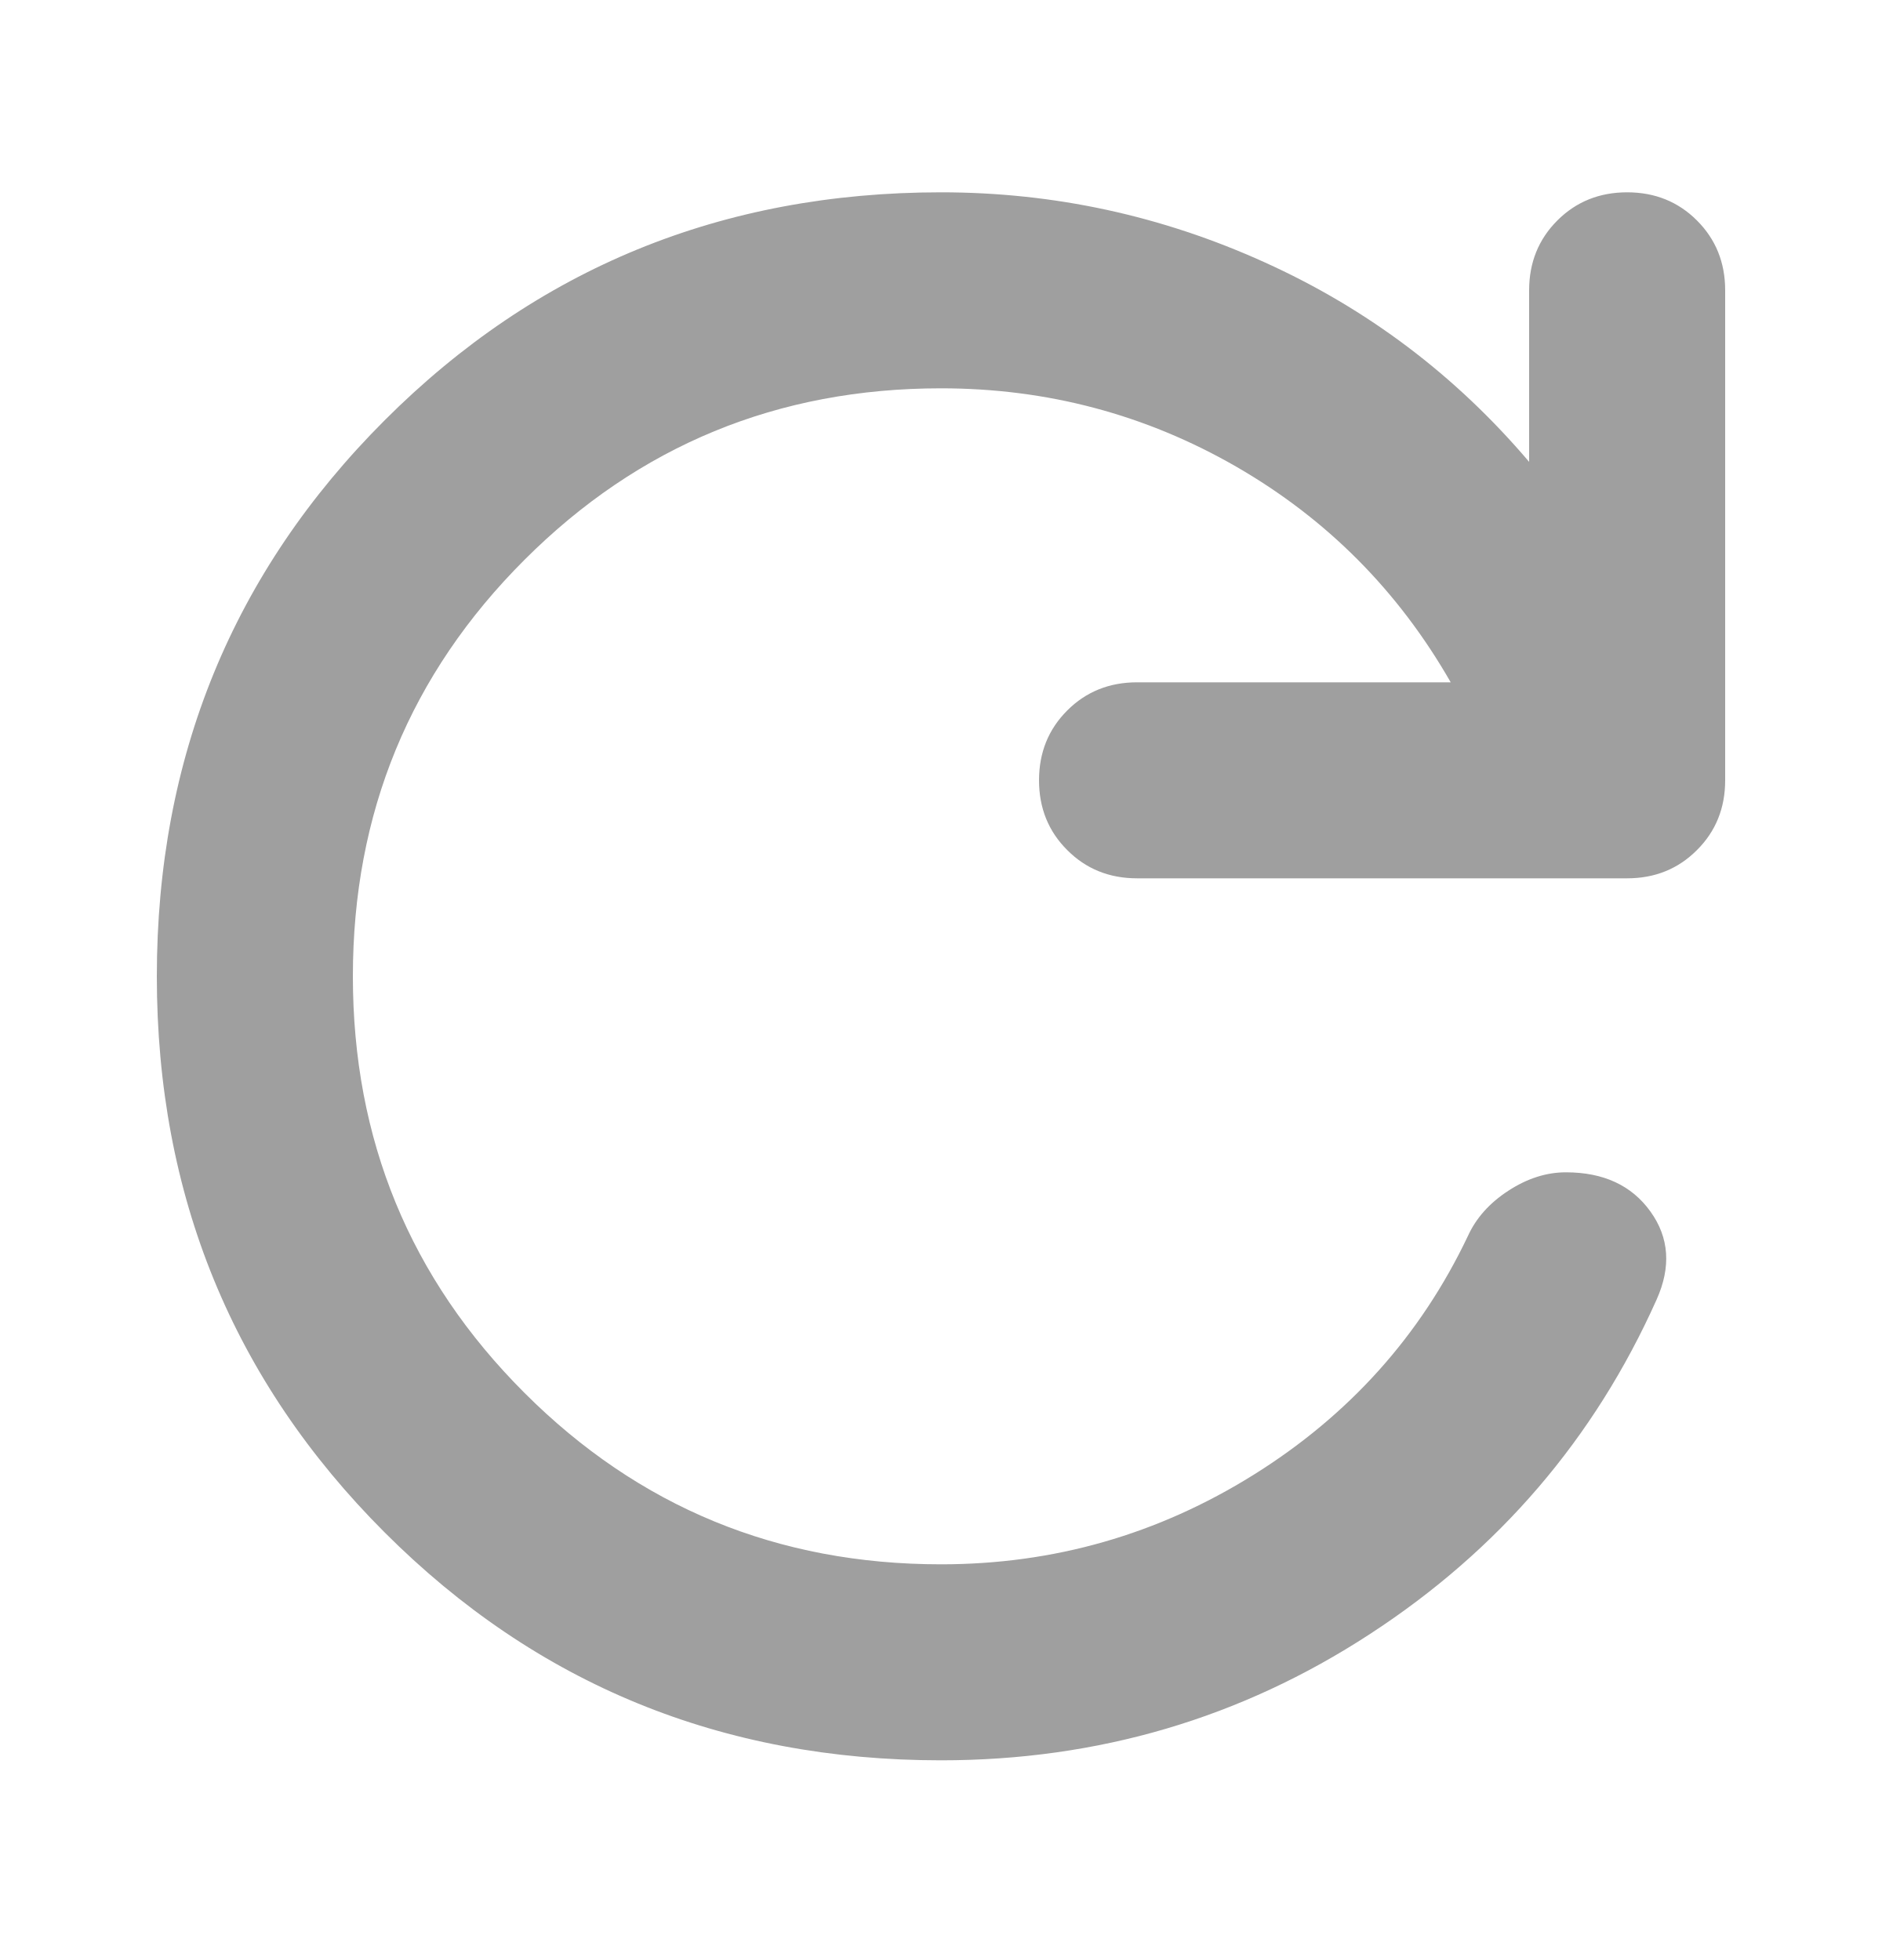
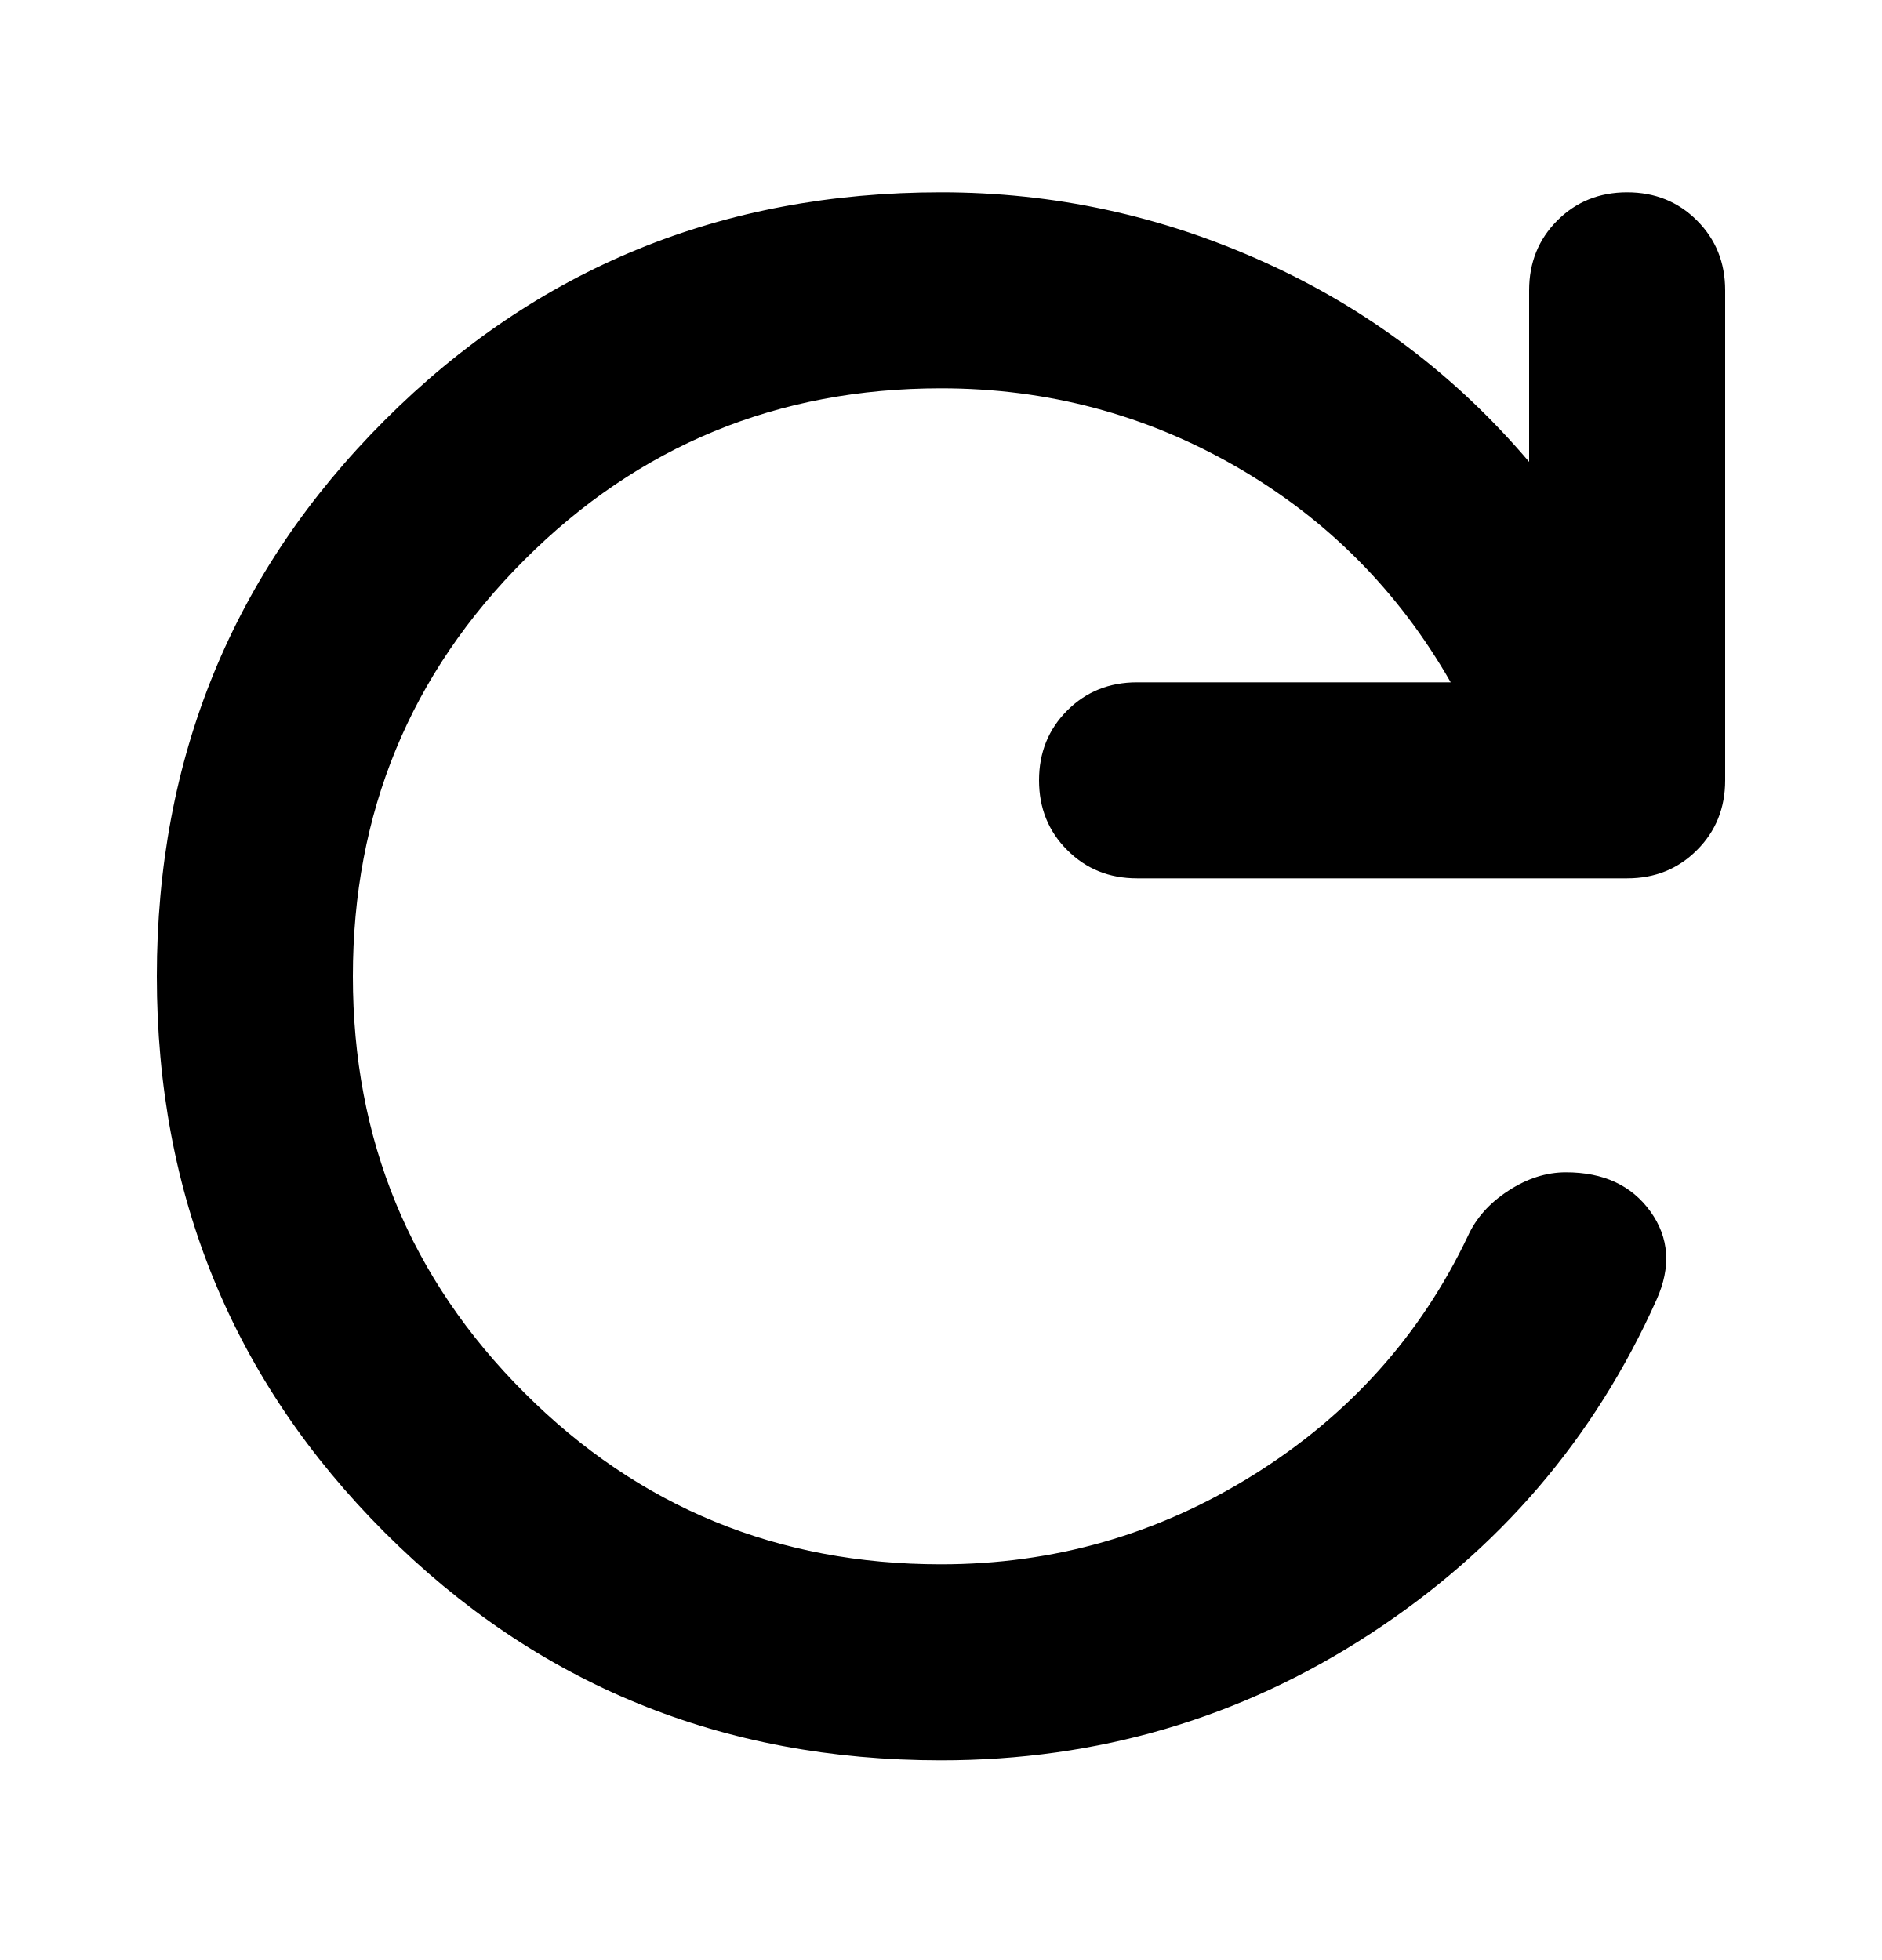
- <svg xmlns="http://www.w3.org/2000/svg" width="24" height="25" viewBox="0 0 24 25" fill="none">
-   <path d="M12 22.453C9.208 22.453 6.844 21.485 4.906 19.547C2.969 17.61 2 15.245 2 12.453C2 9.662 2.969 7.297 4.906 5.36C6.844 3.422 9.208 2.453 12 2.453C13.438 2.453 14.812 2.75 16.125 3.345C17.438 3.938 18.562 4.787 19.5 5.891V3.703C19.5 3.349 19.62 3.052 19.86 2.812C20.099 2.573 20.396 2.453 20.75 2.453C21.104 2.453 21.401 2.573 21.64 2.812C21.88 3.052 22 3.349 22 3.703V9.953C22 10.307 21.88 10.604 21.64 10.843C21.401 11.083 21.104 11.203 20.75 11.203H14.5C14.146 11.203 13.849 11.083 13.61 10.843C13.37 10.604 13.25 10.307 13.25 9.953C13.25 9.599 13.37 9.302 13.61 9.062C13.849 8.823 14.146 8.703 14.5 8.703H18.5C17.833 7.537 16.922 6.62 15.766 5.953C14.61 5.287 13.354 4.953 12 4.953C9.917 4.953 8.146 5.683 6.688 7.141C5.229 8.599 4.5 10.37 4.5 12.453C4.5 14.537 5.229 16.308 6.688 17.766C8.146 19.224 9.917 19.953 12 19.953C13.438 19.953 14.766 19.573 15.985 18.812C17.203 18.052 18.115 17.037 18.719 15.766C18.823 15.537 18.995 15.344 19.235 15.188C19.474 15.032 19.719 14.953 19.969 14.953C20.448 14.953 20.808 15.12 21.047 15.453C21.287 15.787 21.312 16.162 21.125 16.578C20.333 18.349 19.115 19.771 17.469 20.843C15.823 21.917 14 22.453 12 22.453Z" fill="#9F9F9F" />
+ <svg xmlns="http://www.w3.org/2000/svg" width="current" height="current" viewBox="0 0 24 25" fill="currentColor">
+   <path d="M12 22.453C9.208 22.453 6.844 21.485 4.906 19.547C2.969 17.61 2 15.245 2 12.453C2 9.662 2.969 7.297 4.906 5.36C6.844 3.422 9.208 2.453 12 2.453C13.438 2.453 14.812 2.75 16.125 3.345C17.438 3.938 18.562 4.787 19.5 5.891V3.703C19.5 3.349 19.62 3.052 19.86 2.812C20.099 2.573 20.396 2.453 20.75 2.453C21.104 2.453 21.401 2.573 21.64 2.812C21.88 3.052 22 3.349 22 3.703V9.953C22 10.307 21.88 10.604 21.64 10.843C21.401 11.083 21.104 11.203 20.75 11.203H14.5C14.146 11.203 13.849 11.083 13.61 10.843C13.37 10.604 13.25 10.307 13.25 9.953C13.25 9.599 13.37 9.302 13.61 9.062C13.849 8.823 14.146 8.703 14.5 8.703H18.5C17.833 7.537 16.922 6.62 15.766 5.953C14.61 5.287 13.354 4.953 12 4.953C9.917 4.953 8.146 5.683 6.688 7.141C5.229 8.599 4.5 10.37 4.5 12.453C4.5 14.537 5.229 16.308 6.688 17.766C8.146 19.224 9.917 19.953 12 19.953C13.438 19.953 14.766 19.573 15.985 18.812C17.203 18.052 18.115 17.037 18.719 15.766C18.823 15.537 18.995 15.344 19.235 15.188C19.474 15.032 19.719 14.953 19.969 14.953C20.448 14.953 20.808 15.12 21.047 15.453C21.287 15.787 21.312 16.162 21.125 16.578C20.333 18.349 19.115 19.771 17.469 20.843C15.823 21.917 14 22.453 12 22.453Z" fill="current" />
</svg>
